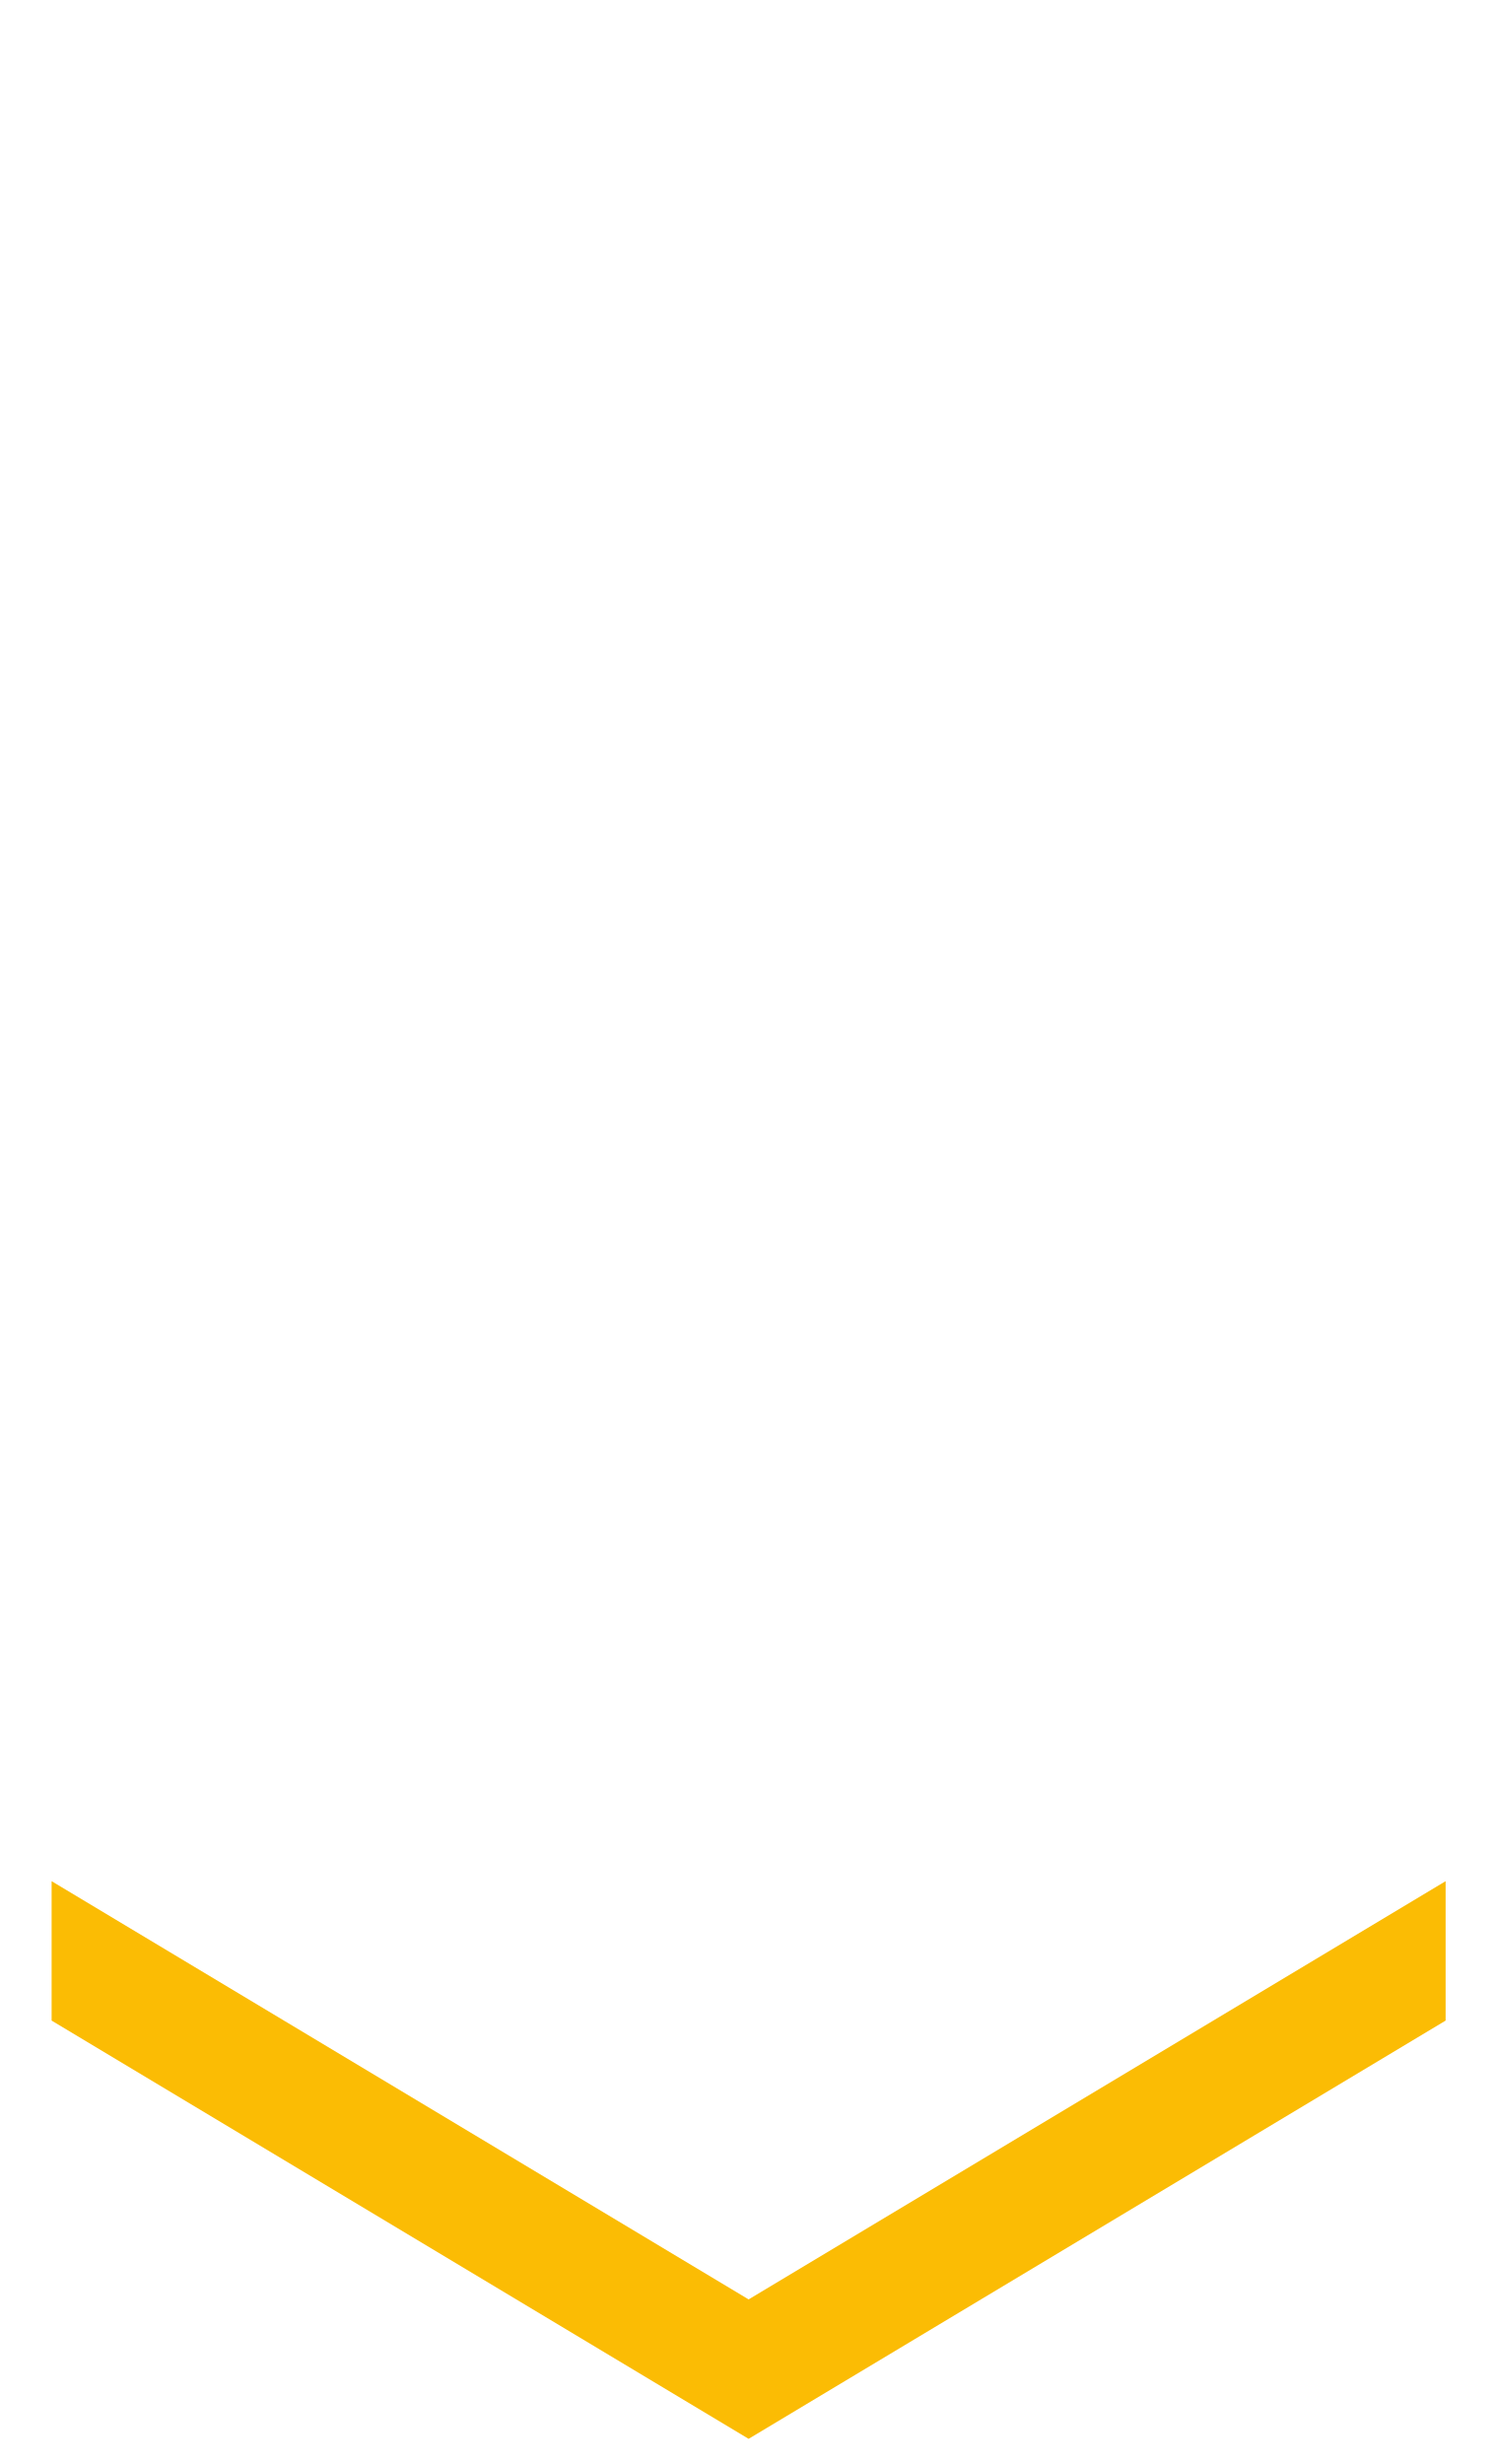
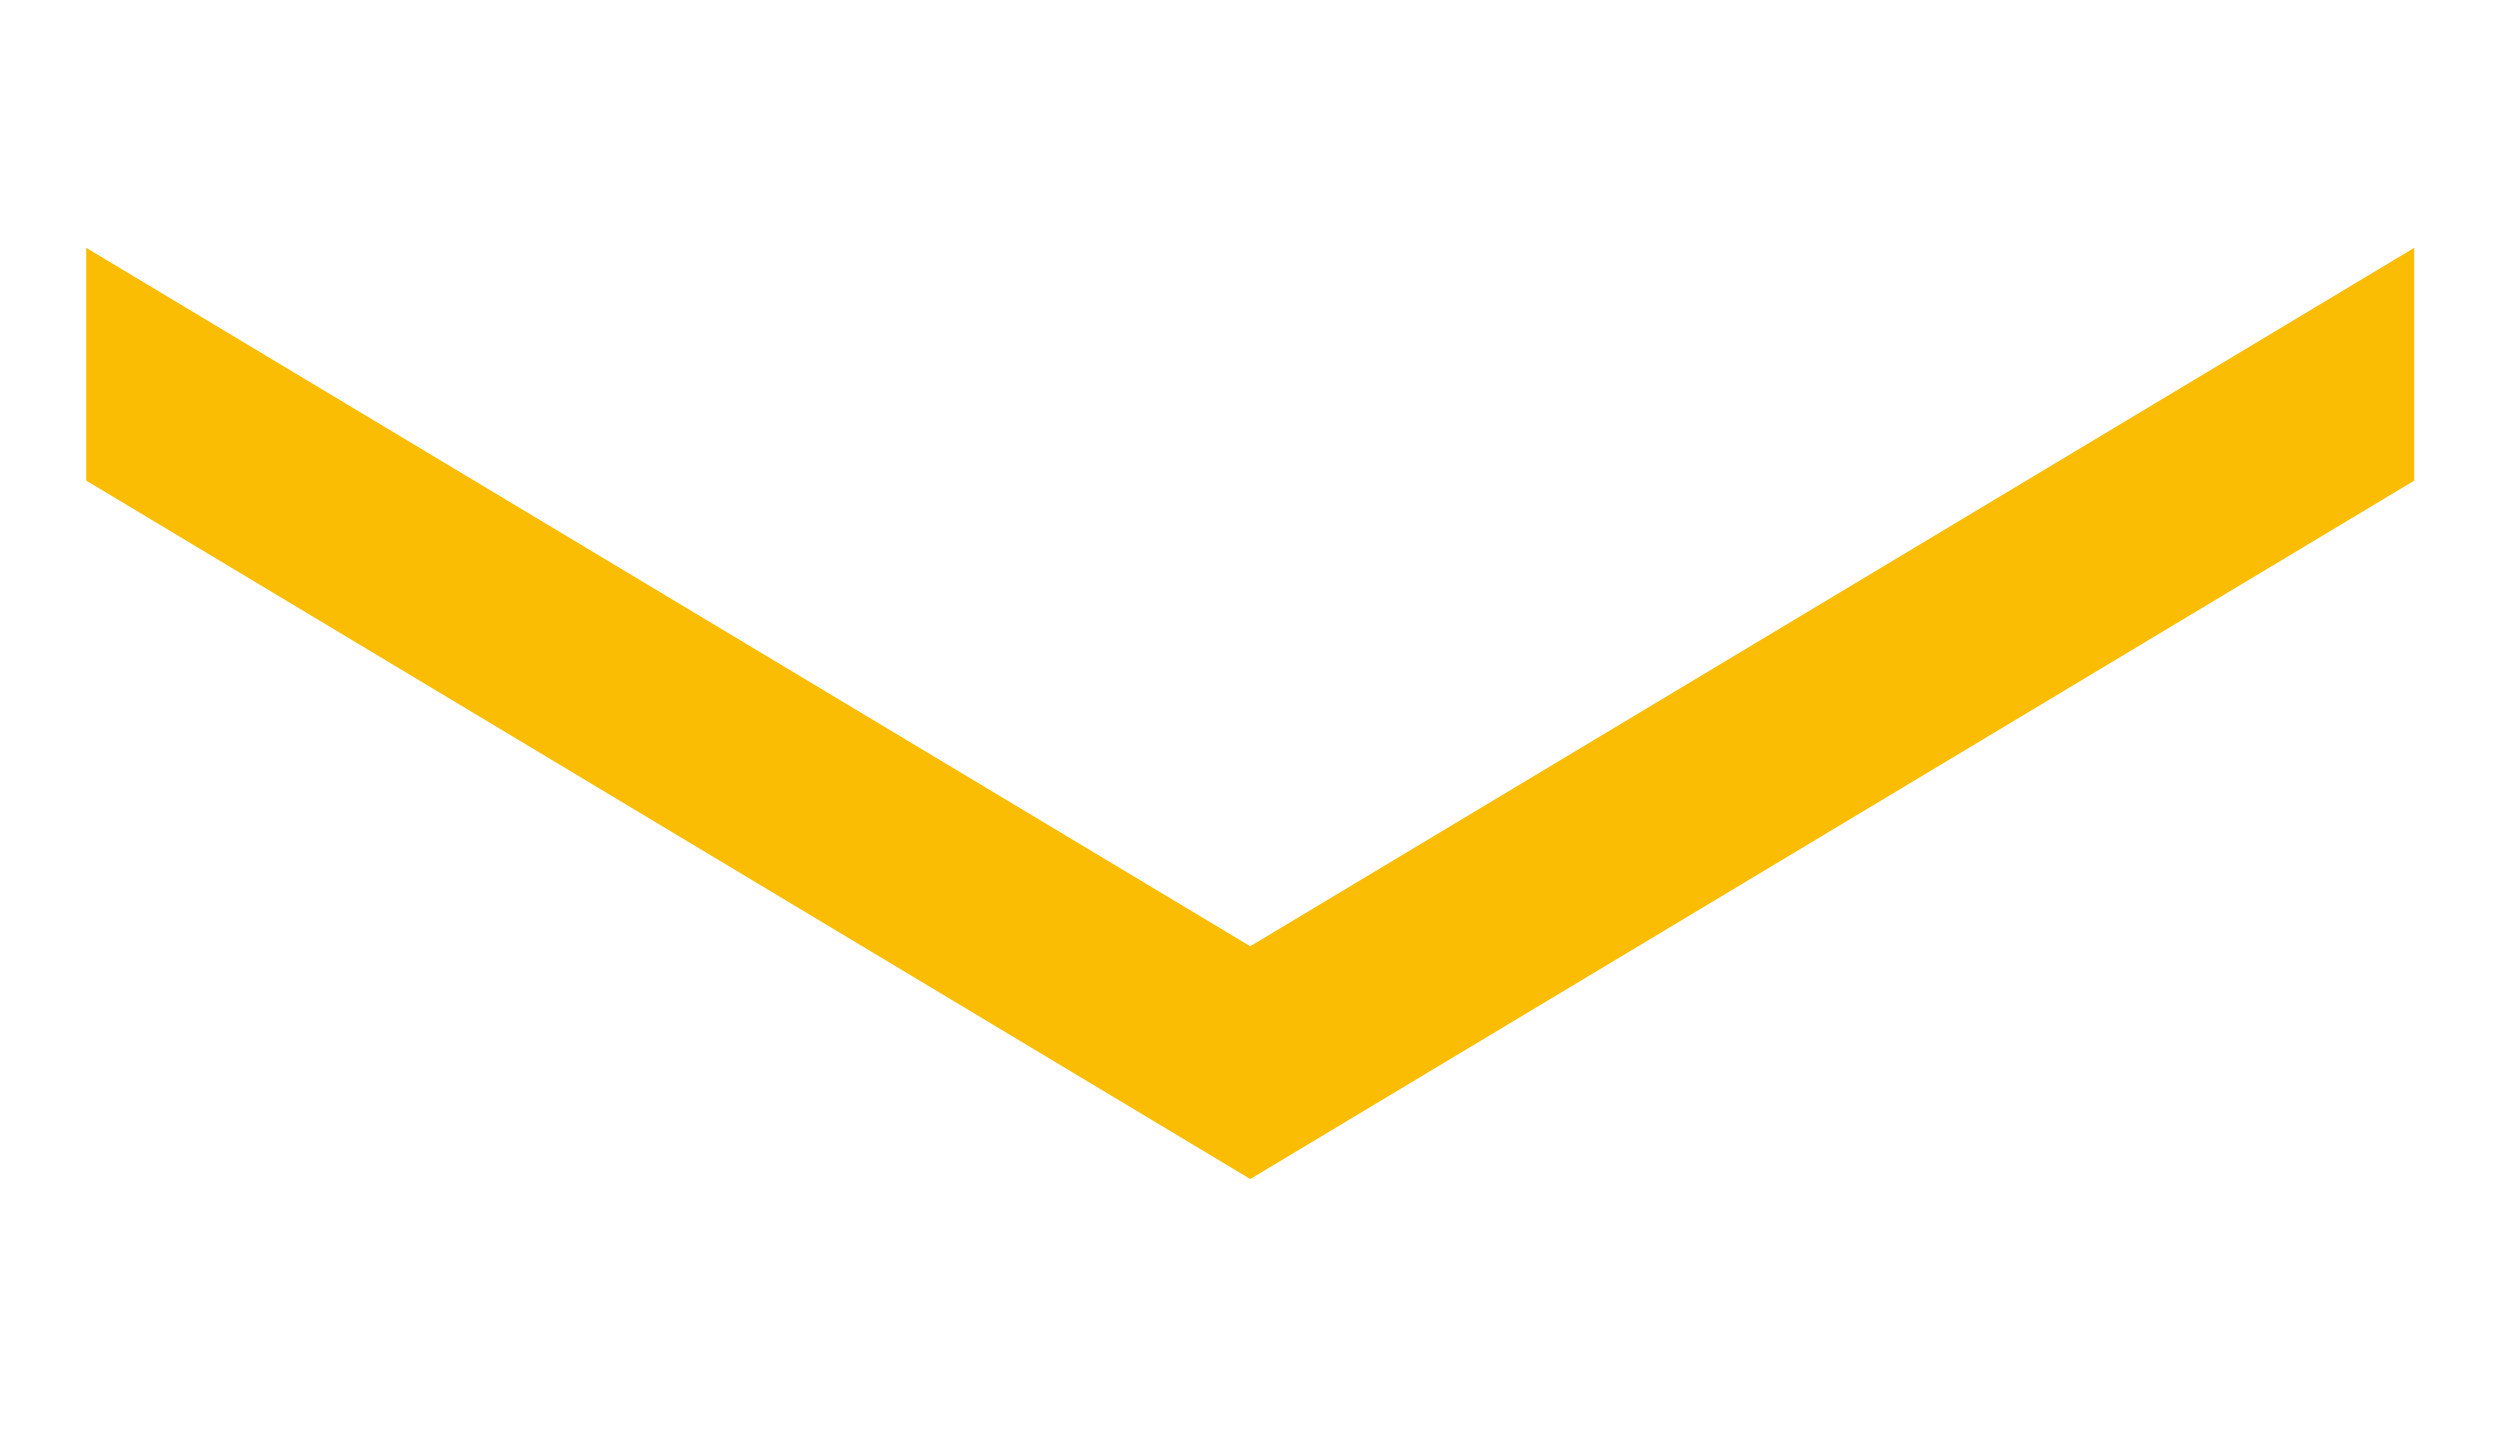
- <svg xmlns="http://www.w3.org/2000/svg" id="Brasão" viewBox="0 0 864 1422">
+ <svg xmlns="http://www.w3.org/2000/svg" id="Brasão" viewBox="0 1000 864 500">
  <defs>
    <style>
      .cls-1 {
        fill: #fbbc04;
      }
    </style>
  </defs>
  <polygon class="cls-1" points="29.79 1085.65 29.79 1166.1 432.07 1407.47 834.35 1166.1 834.35 1085.65 432.07 1327.02 29.79 1085.65" />
</svg>
